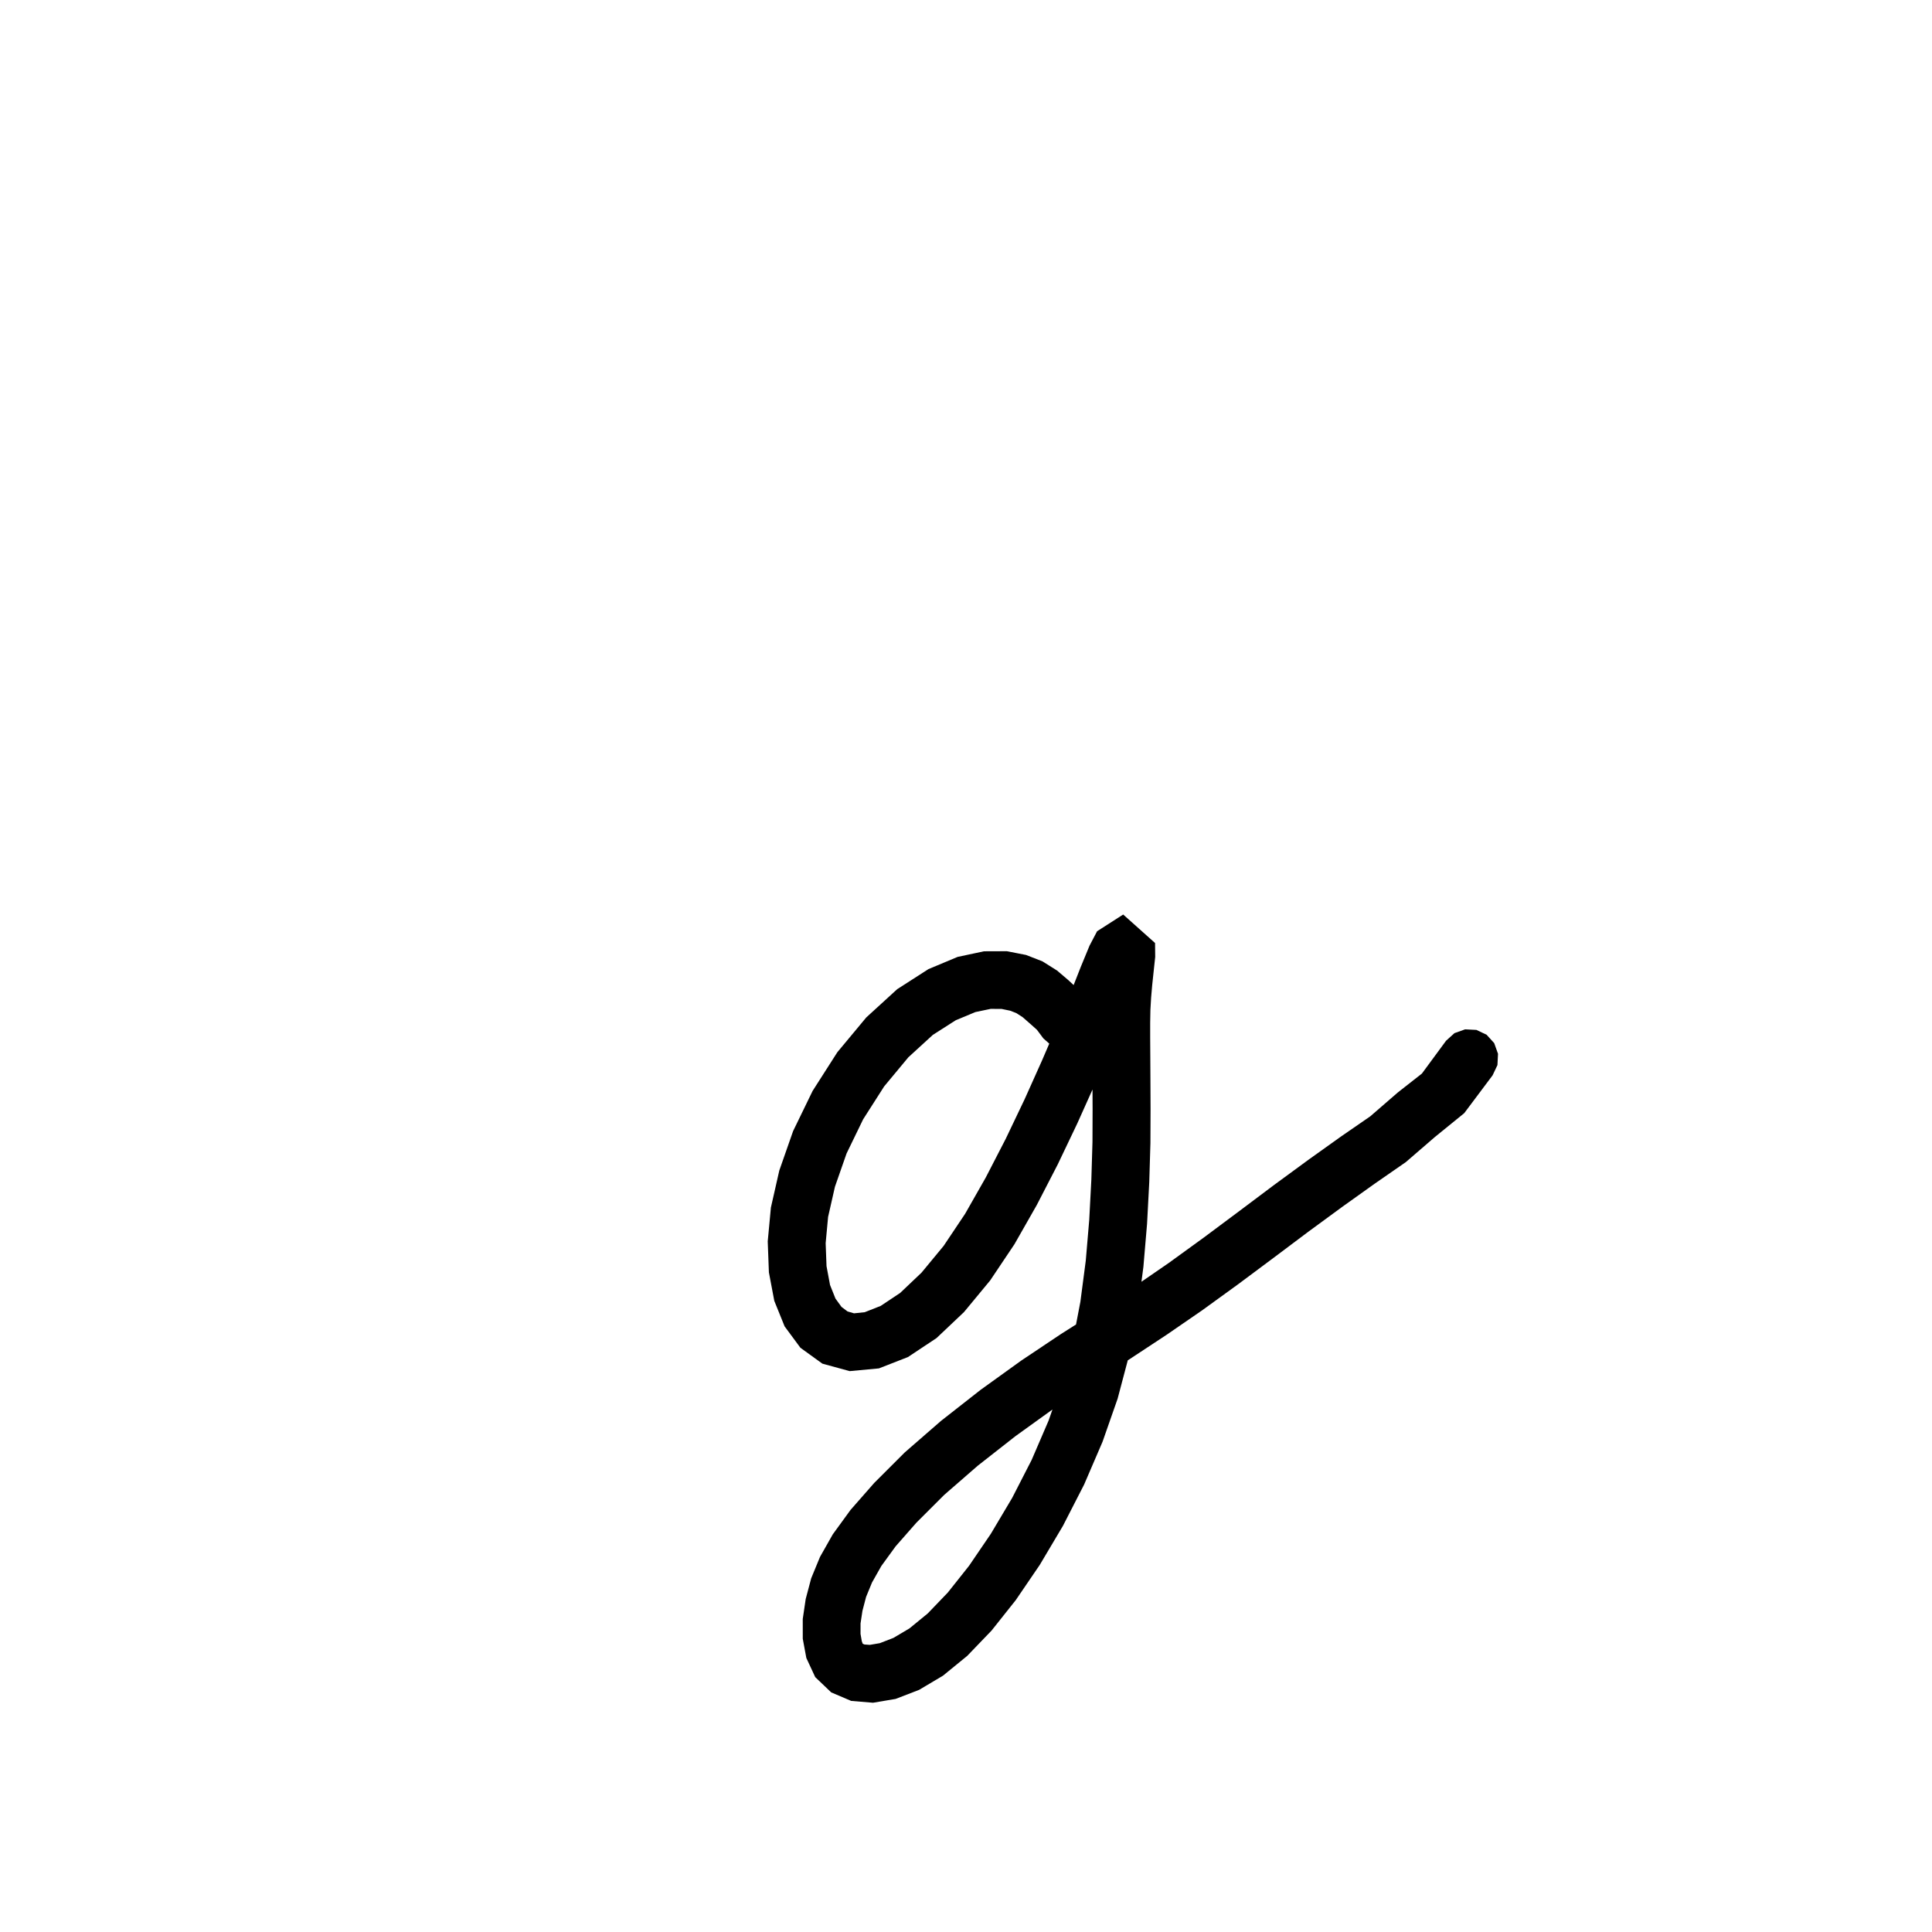
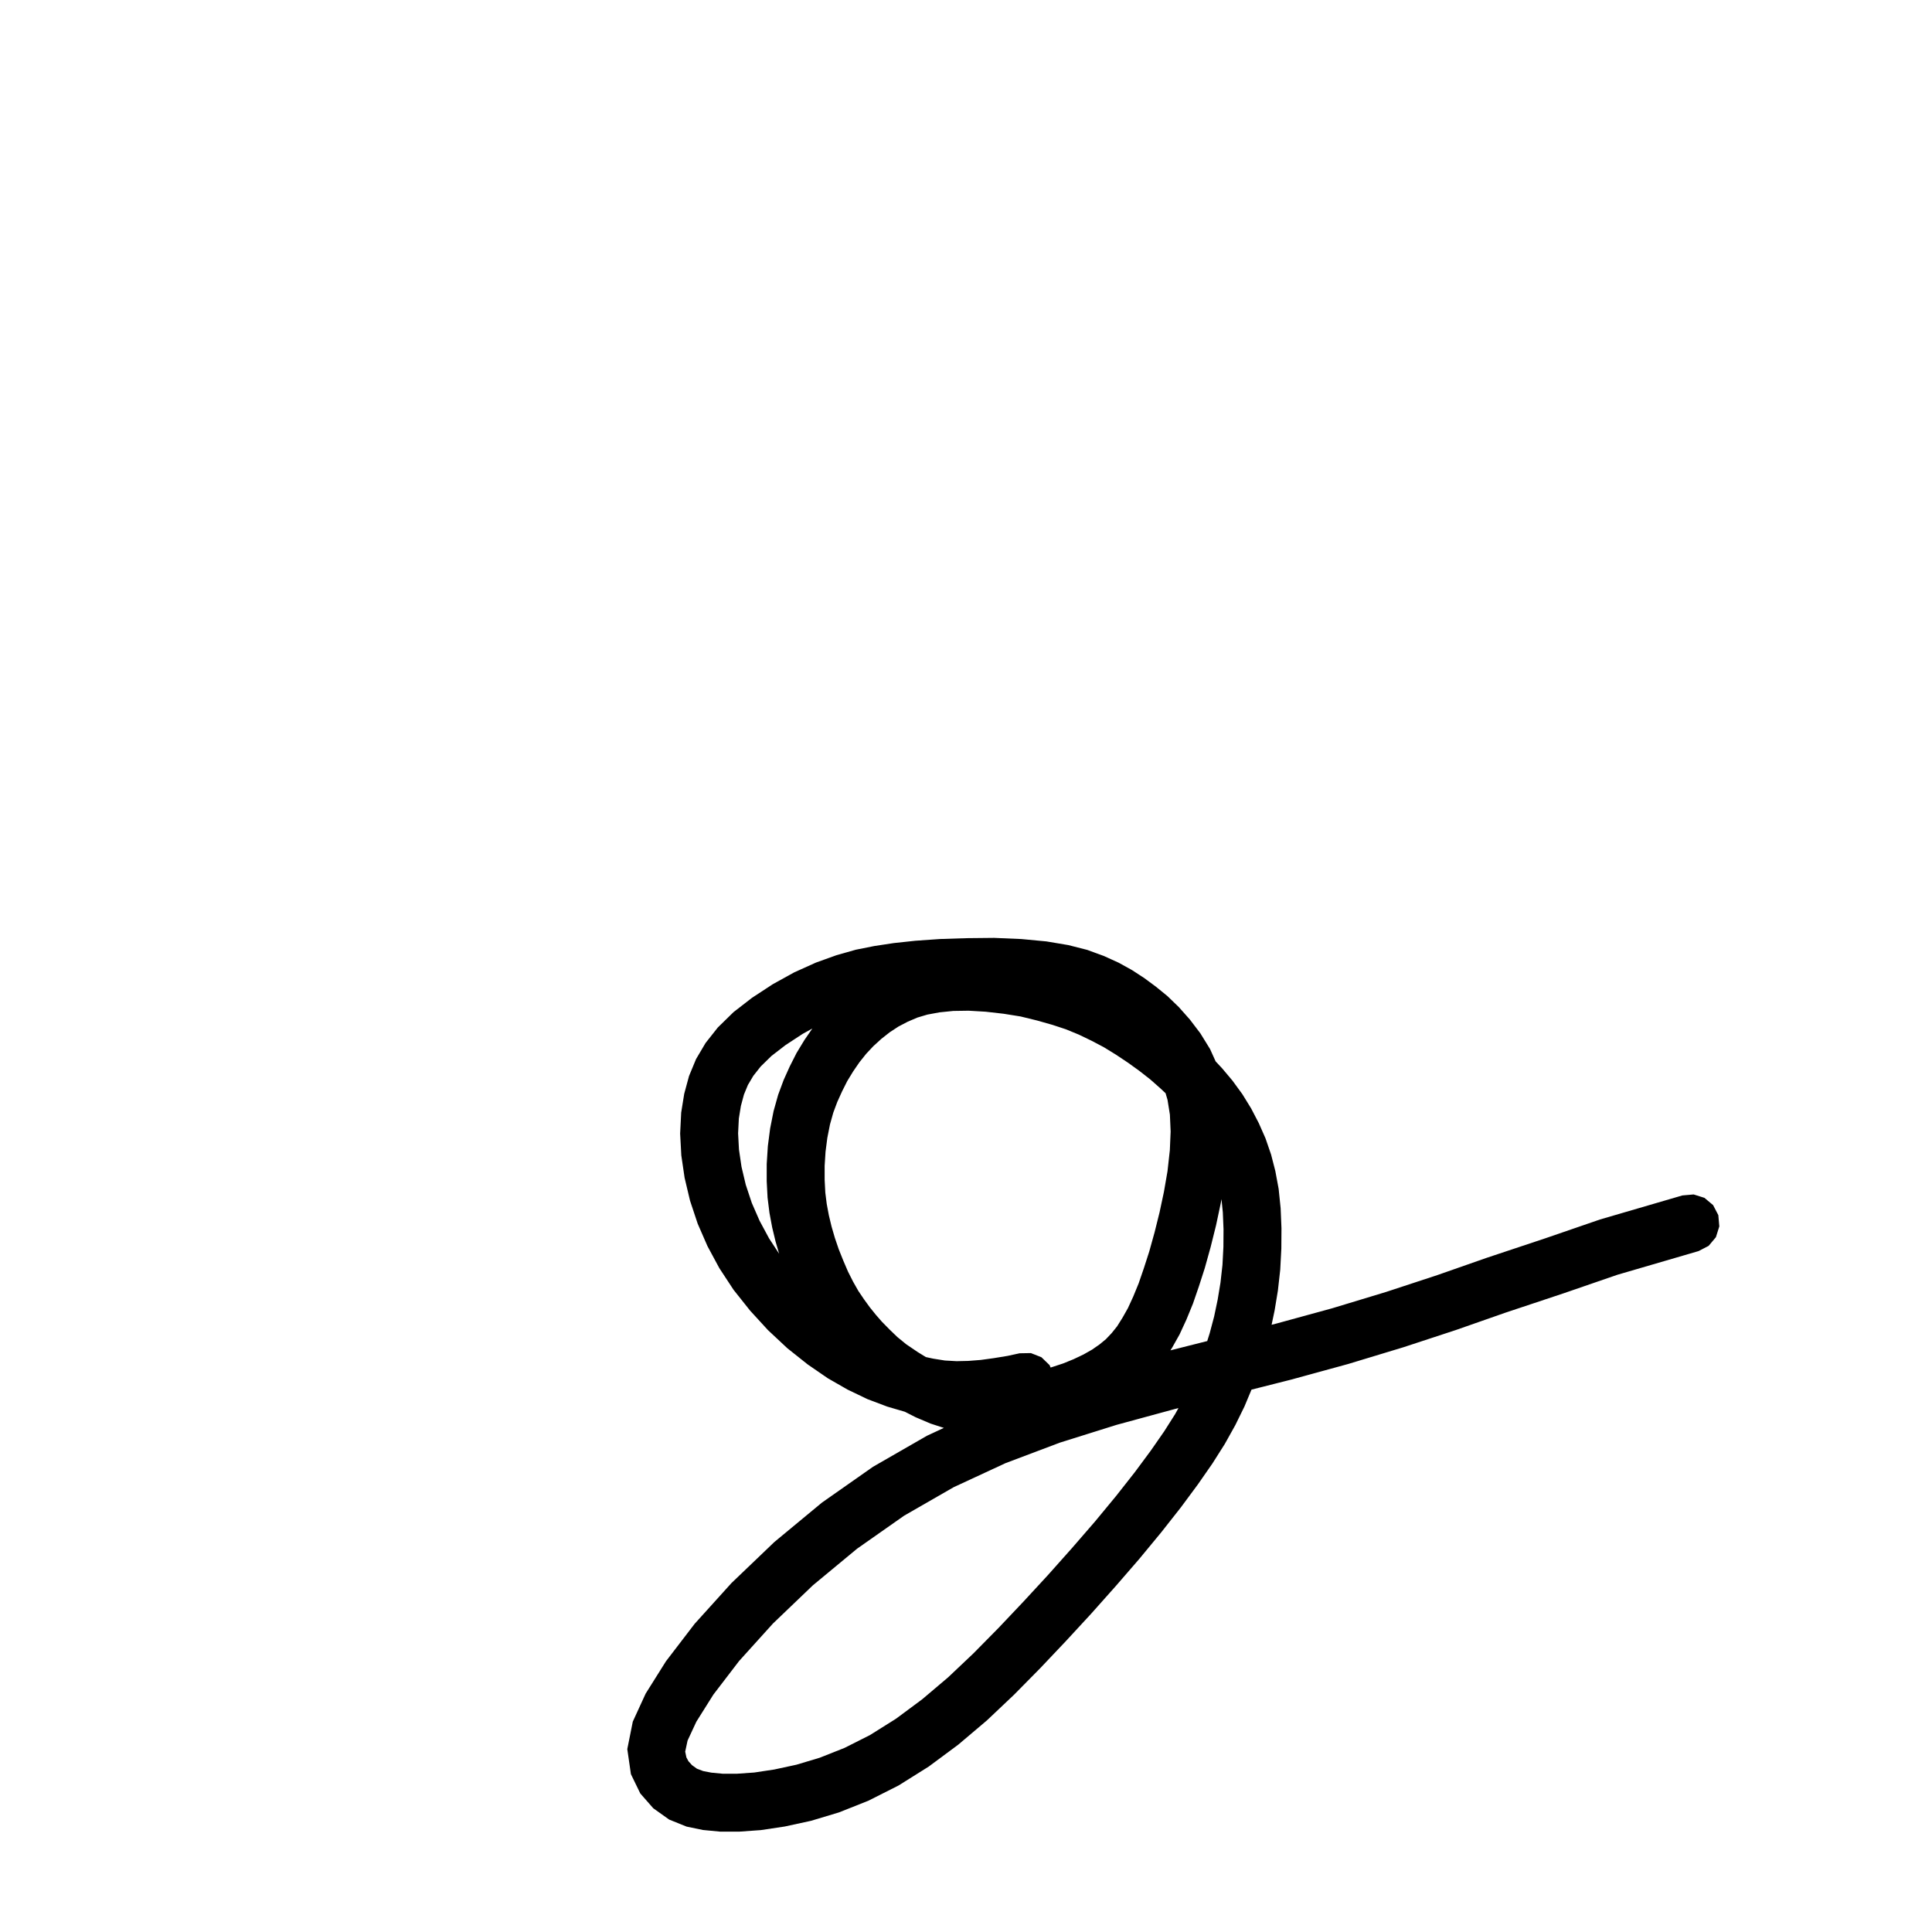
<svg xmlns="http://www.w3.org/2000/svg" viewBox="0 0 300 300" width="300" height="300">
-   <path d="M 169.17 155.787 L 167.671 153.848 L 165.895 152.199 L 164.146 150.709 L 161.883 149.284 L 159.324 148.286 L 156.342 147.704 L 152.794 147.717 L 148.697 148.588 L 144.167 150.485 L 139.32 153.597 L 134.516 157.986 L 130.023 163.389 L 126.18 169.4 L 123.151 175.637 L 121.008 181.762 L 119.704 187.508 L 119.213 192.757 L 119.394 197.57 L 120.232 201.999 L 121.834 205.959 L 124.289 209.283 L 127.699 211.747 L 131.941 212.907 L 136.479 212.483 L 140.984 210.724 L 145.426 207.773 L 149.687 203.741 L 153.751 198.829 L 157.52 193.208 L 160.983 187.13 L 164.235 180.829 L 167.287 174.433 L 170.067 168.238 L 172.521 162.532 L 174.58 157.55 L 176.163 153.519 L 177.394 150.524 L 177.959 149.42 L 174.934 150.991 L 170.421 147.509 L 170.398 147.992 L 170.177 149.996 L 169.955 152.098 L 169.768 154.257 L 169.641 156.464 L 169.599 158.733 L 169.599 161.183 L 169.619 164.102 L 169.638 167.774 L 169.658 172.2 L 169.639 177.337 L 169.464 183.173 L 169.136 189.423 L 168.599 195.748 L 167.761 202.144 L 166.553 208.447 L 164.942 214.539 L 162.821 220.596 L 160.199 226.687 L 157.173 232.587 L 153.859 238.165 L 150.476 243.134 L 147.176 247.29 L 144.052 250.541 L 141.22 252.857 L 138.733 254.332 L 136.61 255.151 L 135.067 255.414 L 134.237 255.356 L 133.943 255.226 L 133.977 255.284 L 133.818 254.834 L 133.622 253.709 L 133.625 252.084 L 133.919 250.133 L 134.486 247.966 L 135.406 245.729 L 136.857 243.161 L 139.073 240.113 L 142.299 236.44 L 146.628 232.116 L 151.837 227.586 L 157.677 223.008 L 163.718 218.659 L 169.687 214.671 L 175.474 211.003 L 181.131 207.278 L 186.682 203.457 L 192.238 199.43 L 197.775 195.303 L 203.228 191.208 L 208.493 187.349 L 213.476 183.792 L 218.285 180.459 L 222.808 176.555 L 227.367 172.848 L 231.77 166.973 L 232.522 165.386 L 232.61 163.633 L 232.02 161.979 L 230.842 160.677 L 229.256 159.924 L 227.502 159.836 L 225.848 160.426 L 224.546 161.604 L 220.791 166.704 L 217.047 169.641 L 212.768 173.348 L 208.3 176.429 L 203.217 180.057 L 197.864 183.981 L 192.383 188.096 L 186.907 192.179 L 181.489 196.107 L 176.105 199.812 L 170.591 203.442 L 164.774 207.13 L 158.585 211.266 L 152.27 215.813 L 146.111 220.642 L 140.504 225.52 L 135.754 230.262 L 132.072 234.458 L 129.314 238.251 L 127.331 241.755 L 125.962 245.077 L 125.108 248.299 L 124.651 251.394 L 124.654 254.473 L 125.208 257.453 L 126.589 260.424 L 129.07 262.792 L 132.171 264.116 L 135.564 264.4 L 139.074 263.807 L 142.715 262.403 L 146.425 260.2 L 150.185 257.128 L 153.969 253.194 L 157.734 248.456 L 161.457 242.99 L 165.051 236.937 L 168.341 230.522 L 171.205 223.869 L 173.545 217.182 L 175.328 210.445 L 176.647 203.577 L 177.546 196.717 L 178.114 190.042 L 178.457 183.548 L 178.637 177.496 L 178.658 172.2 L 178.638 167.73 L 178.618 164.048 L 178.599 161.15 L 178.599 158.811 L 178.635 156.803 L 178.745 154.905 L 178.914 152.959 L 179.126 150.956 L 179.378 148.598 L 179.356 146.429 L 174.408 142.007 L 170.356 144.604 L 169.185 146.836 L 167.81 150.169 L 166.236 154.178 L 164.229 159.031 L 161.828 164.615 L 159.121 170.651 L 156.173 176.827 L 153.07 182.841 L 149.861 188.481 L 146.525 193.464 L 143.09 197.619 L 139.772 200.771 L 136.752 202.781 L 134.271 203.758 L 132.612 203.932 L 131.603 203.638 L 130.672 202.938 L 129.732 201.644 L 128.887 199.531 L 128.342 196.605 L 128.208 193.037 L 128.586 188.963 L 129.65 184.275 L 131.454 179.111 L 134.03 173.802 L 137.293 168.695 L 141.049 164.176 L 144.851 160.697 L 148.412 158.421 L 151.46 157.153 L 153.838 156.656 L 155.54 156.668 L 156.861 156.942 L 157.814 157.312 L 158.788 157.94 L 159.921 158.93 L 161.013 159.904 L 162.014 161.244 L 163.33 162.406 L 164.991 162.975 L 166.744 162.865 L 168.321 162.094 L 169.482 160.777 L 170.052 159.116 L 169.942 157.364 Z" fill="black" fill-rule="nonzero" />
+   <path d="M 158.323 210.137 L 156.471 210.54 L 154.283 210.898 L 152.285 211.172 L 150.33 211.323 L 148.53 211.362 L 146.711 211.258 L 144.892 210.968 L 142.804 210.517 L 140.639 209.885 L 138.253 208.988 L 135.813 207.816 L 133.355 206.41 L 130.774 204.635 L 128.132 202.534 L 125.646 200.209 L 123.323 197.672 L 121.195 195.002 L 119.423 192.3 L 117.947 189.558 L 116.741 186.795 L 115.801 183.966 L 115.142 181.183 L 114.747 178.502 L 114.612 175.99 L 114.727 173.683 L 115.045 171.73 L 115.519 169.963 L 116.129 168.484 L 116.974 167.057 L 118.121 165.603 L 119.786 163.972 L 121.991 162.271 L 124.652 160.531 L 127.365 159.032 L 130.08 157.81 L 132.632 156.897 L 135.015 156.218 L 137.311 155.765 L 139.934 155.367 L 142.932 155.044 L 146.417 154.799 L 150.273 154.676 L 154.232 154.633 L 158.007 154.795 L 161.349 155.11 L 164.069 155.567 L 166.186 156.103 L 168.014 156.779 L 169.673 157.534 L 171.149 158.352 L 172.535 159.258 L 173.966 160.318 L 175.313 161.408 L 176.548 162.606 L 177.806 164.024 L 178.975 165.554 L 179.954 167.127 L 180.709 168.789 L 181.293 170.786 L 181.661 173.076 L 181.776 175.706 L 181.652 178.605 L 181.288 181.875 L 180.733 185.075 L 180.056 188.25 L 179.28 191.366 L 178.451 194.346 L 177.625 196.906 L 176.813 199.271 L 175.971 201.325 L 175.14 203.131 L 174.299 204.62 L 173.466 205.947 L 172.621 207.002 L 171.719 207.953 L 170.73 208.767 L 169.577 209.568 L 168.233 210.329 L 166.7 211.058 L 165.069 211.721 L 163.316 212.295 L 161.549 212.828 L 159.867 213.188 L 158.166 213.446 L 156.469 213.594 L 154.823 213.67 L 153.252 213.632 L 151.704 213.521 L 150.306 213.346 L 149.104 213.099 L 147.682 212.635 L 145.979 211.91 L 144.352 211.084 L 142.494 209.942 L 140.72 208.74 L 139.336 207.609 L 138.145 206.461 L 136.932 205.226 L 136.001 204.16 L 135.062 202.993 L 134.149 201.736 L 133.283 200.454 L 132.473 199.026 L 131.676 197.45 L 130.946 195.748 L 130.24 193.986 L 129.639 192.225 L 129.125 190.458 L 128.704 188.708 L 128.374 186.946 L 128.154 185.195 L 128.051 183.205 L 128.05 181.025 L 128.19 178.832 L 128.467 176.688 L 128.878 174.607 L 129.393 172.772 L 130.005 171.128 L 130.752 169.477 L 131.553 167.883 L 132.464 166.388 L 133.445 164.957 L 134.496 163.639 L 135.614 162.446 L 136.863 161.307 L 138.157 160.289 L 139.51 159.402 L 140.949 158.65 L 142.462 158.004 L 143.998 157.547 L 145.876 157.198 L 148.025 156.978 L 150.411 156.942 L 153.047 157.097 L 155.844 157.415 L 158.485 157.838 L 161.034 158.463 L 163.428 159.141 L 165.509 159.827 L 167.533 160.66 L 169.469 161.593 L 171.378 162.596 L 173.272 163.76 L 175.186 165.036 L 176.939 166.302 L 178.625 167.622 L 180.168 168.985 L 181.649 170.373 L 183.03 171.852 L 184.294 173.351 L 185.441 174.922 L 186.447 176.557 L 187.353 178.298 L 188.126 180.041 L 188.756 181.875 L 189.243 183.772 L 189.637 185.876 L 189.88 188.255 L 189.987 190.878 L 189.969 193.619 L 189.824 196.421 L 189.516 199.166 L 189.077 201.818 L 188.53 204.428 L 187.836 207.037 L 187.01 209.662 L 186.074 212.207 L 185.041 214.684 L 183.85 217.107 L 182.471 219.585 L 180.774 222.261 L 178.696 225.25 L 176.208 228.608 L 173.321 232.278 L 170.033 236.259 L 166.455 240.387 L 162.732 244.568 L 158.91 248.709 L 155.034 252.802 L 151.154 256.735 L 147.235 260.446 L 143.196 263.866 L 139.129 266.884 L 135.092 269.419 L 131.135 271.414 L 127.297 272.935 L 123.665 274.025 L 120.227 274.768 L 117.126 275.235 L 114.44 275.423 L 112.226 275.424 L 110.442 275.253 L 109.187 275.009 L 108.219 274.643 L 107.456 274.093 L 106.906 273.486 L 106.585 272.891 L 106.397 271.993 L 106.767 270.271 L 108.126 267.35 L 110.773 263.136 L 114.765 257.922 L 120.025 252.1 L 126.227 246.164 L 133.091 240.478 L 140.397 235.351 L 148.084 230.932 L 156.143 227.194 L 164.593 224.006 L 173.389 221.249 L 182.385 218.802 L 191.485 216.503 L 200.488 214.226 L 209.332 211.803 L 217.906 209.205 L 226.07 206.524 L 233.774 203.827 L 242.883 200.794 L 251.146 197.947 L 263.761 194.266 L 265.318 193.455 L 266.446 192.109 L 266.973 190.434 L 266.82 188.685 L 266.008 187.128 L 264.663 186 L 262.988 185.473 L 261.239 185.627 L 248.46 189.357 L 239.998 192.269 L 230.871 195.308 L 223.18 198 L 215.199 200.622 L 206.839 203.155 L 198.196 205.522 L 189.279 207.778 L 180.102 210.097 L 170.861 212.611 L 161.657 215.498 L 152.659 218.896 L 143.943 222.941 L 135.564 227.759 L 127.633 233.322 L 120.246 239.439 L 113.58 245.818 L 107.867 252.142 L 103.411 257.96 L 100.256 262.984 L 98.26 267.332 L 97.406 271.597 L 97.968 275.488 L 99.423 278.485 L 101.439 280.786 L 103.913 282.546 L 106.616 283.634 L 109.15 284.159 L 111.827 284.416 L 114.783 284.417 L 118.137 284.178 L 121.865 283.618 L 125.927 282.736 L 130.269 281.431 L 134.838 279.617 L 139.527 277.25 L 144.213 274.311 L 148.791 270.915 L 153.239 267.151 L 157.452 263.164 L 161.505 259.057 L 165.485 254.855 L 169.4 250.614 L 173.216 246.328 L 176.902 242.074 L 180.324 237.93 L 183.358 234.074 L 186.002 230.505 L 188.265 227.25 L 190.2 224.195 L 191.821 221.286 L 193.235 218.406 L 194.452 215.495 L 195.529 212.566 L 196.48 209.546 L 197.286 206.51 L 197.923 203.476 L 198.431 200.398 L 198.794 197.155 L 198.965 193.886 L 198.986 190.725 L 198.857 187.618 L 198.547 184.608 L 198.033 181.837 L 197.376 179.287 L 196.506 176.759 L 195.463 174.397 L 194.277 172.118 L 192.914 169.905 L 191.377 167.798 L 189.76 165.876 L 188.022 164.019 L 186.227 162.329 L 184.375 160.698 L 182.351 159.111 L 180.314 157.64 L 178.122 156.179 L 175.833 154.776 L 173.518 153.556 L 171.191 152.437 L 168.635 151.388 L 166.059 150.534 L 163.322 149.759 L 160.265 149.015 L 157.064 148.498 L 153.821 148.131 L 150.615 147.944 L 147.515 147.993 L 144.61 148.287 L 141.91 148.793 L 139.419 149.534 L 137.104 150.512 L 134.951 151.642 L 132.909 152.978 L 131.045 154.44 L 129.294 156.038 L 127.688 157.753 L 126.213 159.6 L 124.905 161.504 L 123.684 163.516 L 122.63 165.599 L 121.679 167.712 L 120.83 170.002 L 120.122 172.529 L 119.585 175.237 L 119.231 177.969 L 119.055 180.736 L 119.054 183.431 L 119.188 185.974 L 119.481 188.328 L 119.902 190.586 L 120.427 192.77 L 121.058 194.937 L 121.8 197.111 L 122.633 199.197 L 123.521 201.258 L 124.54 203.275 L 125.625 205.182 L 126.772 206.893 L 127.912 208.459 L 129.104 209.943 L 130.344 211.357 L 131.816 212.859 L 133.388 214.363 L 135.359 215.969 L 137.611 217.503 L 139.937 218.927 L 142.179 220.068 L 144.502 221.054 L 146.751 221.786 L 148.826 222.224 L 150.822 222.477 L 152.827 222.622 L 154.927 222.67 L 157.071 222.574 L 159.242 222.381 L 161.489 222.04 L 163.793 221.544 L 166.013 220.881 L 168.168 220.171 L 170.326 219.295 L 172.385 218.314 L 174.357 217.193 L 176.165 215.941 L 177.86 214.532 L 179.405 212.917 L 180.81 211.15 L 182.03 209.227 L 183.163 207.209 L 184.226 204.909 L 185.24 202.431 L 186.164 199.749 L 187.075 196.921 L 187.983 193.658 L 188.826 190.274 L 189.57 186.778 L 190.199 183.136 L 190.624 179.308 L 190.776 175.706 L 190.616 172.178 L 190.076 168.824 L 189.159 165.69 L 187.901 162.903 L 186.393 160.457 L 184.76 158.31 L 183.058 156.392 L 181.292 154.682 L 179.482 153.206 L 177.676 151.871 L 175.786 150.639 L 173.709 149.49 L 171.42 148.449 L 168.827 147.5 L 165.891 146.753 L 162.493 146.183 L 158.612 145.815 L 154.374 145.634 L 150.083 145.678 L 145.964 145.811 L 142.146 146.079 L 138.789 146.44 L 135.768 146.898 L 132.893 147.471 L 129.868 148.331 L 126.696 149.471 L 123.333 150.986 L 120.006 152.822 L 116.785 154.93 L 113.899 157.164 L 111.458 159.553 L 109.565 161.947 L 108.082 164.454 L 106.994 167.08 L 106.244 169.847 L 105.773 172.769 L 105.612 176.021 L 105.793 179.41 L 106.305 182.887 L 107.146 186.433 L 108.338 190.018 L 109.856 193.499 L 111.696 196.914 L 113.91 200.286 L 116.48 203.517 L 119.249 206.539 L 122.249 209.345 L 125.411 211.863 L 128.553 214.022 L 131.622 215.781 L 134.707 217.26 L 137.769 218.415 L 140.577 219.237 L 143.226 219.813 L 145.75 220.207 L 148.352 220.36 L 150.775 220.312 L 153.241 220.121 L 155.625 219.797 L 158.134 219.385 L 160.229 218.933 L 161.84 218.234 L 163.06 216.971 L 163.704 215.338 L 163.674 213.582 L 162.975 211.972 L 161.712 210.751 L 160.079 210.107 Z" fill="black" fill-rule="nonzero" />
</svg>
